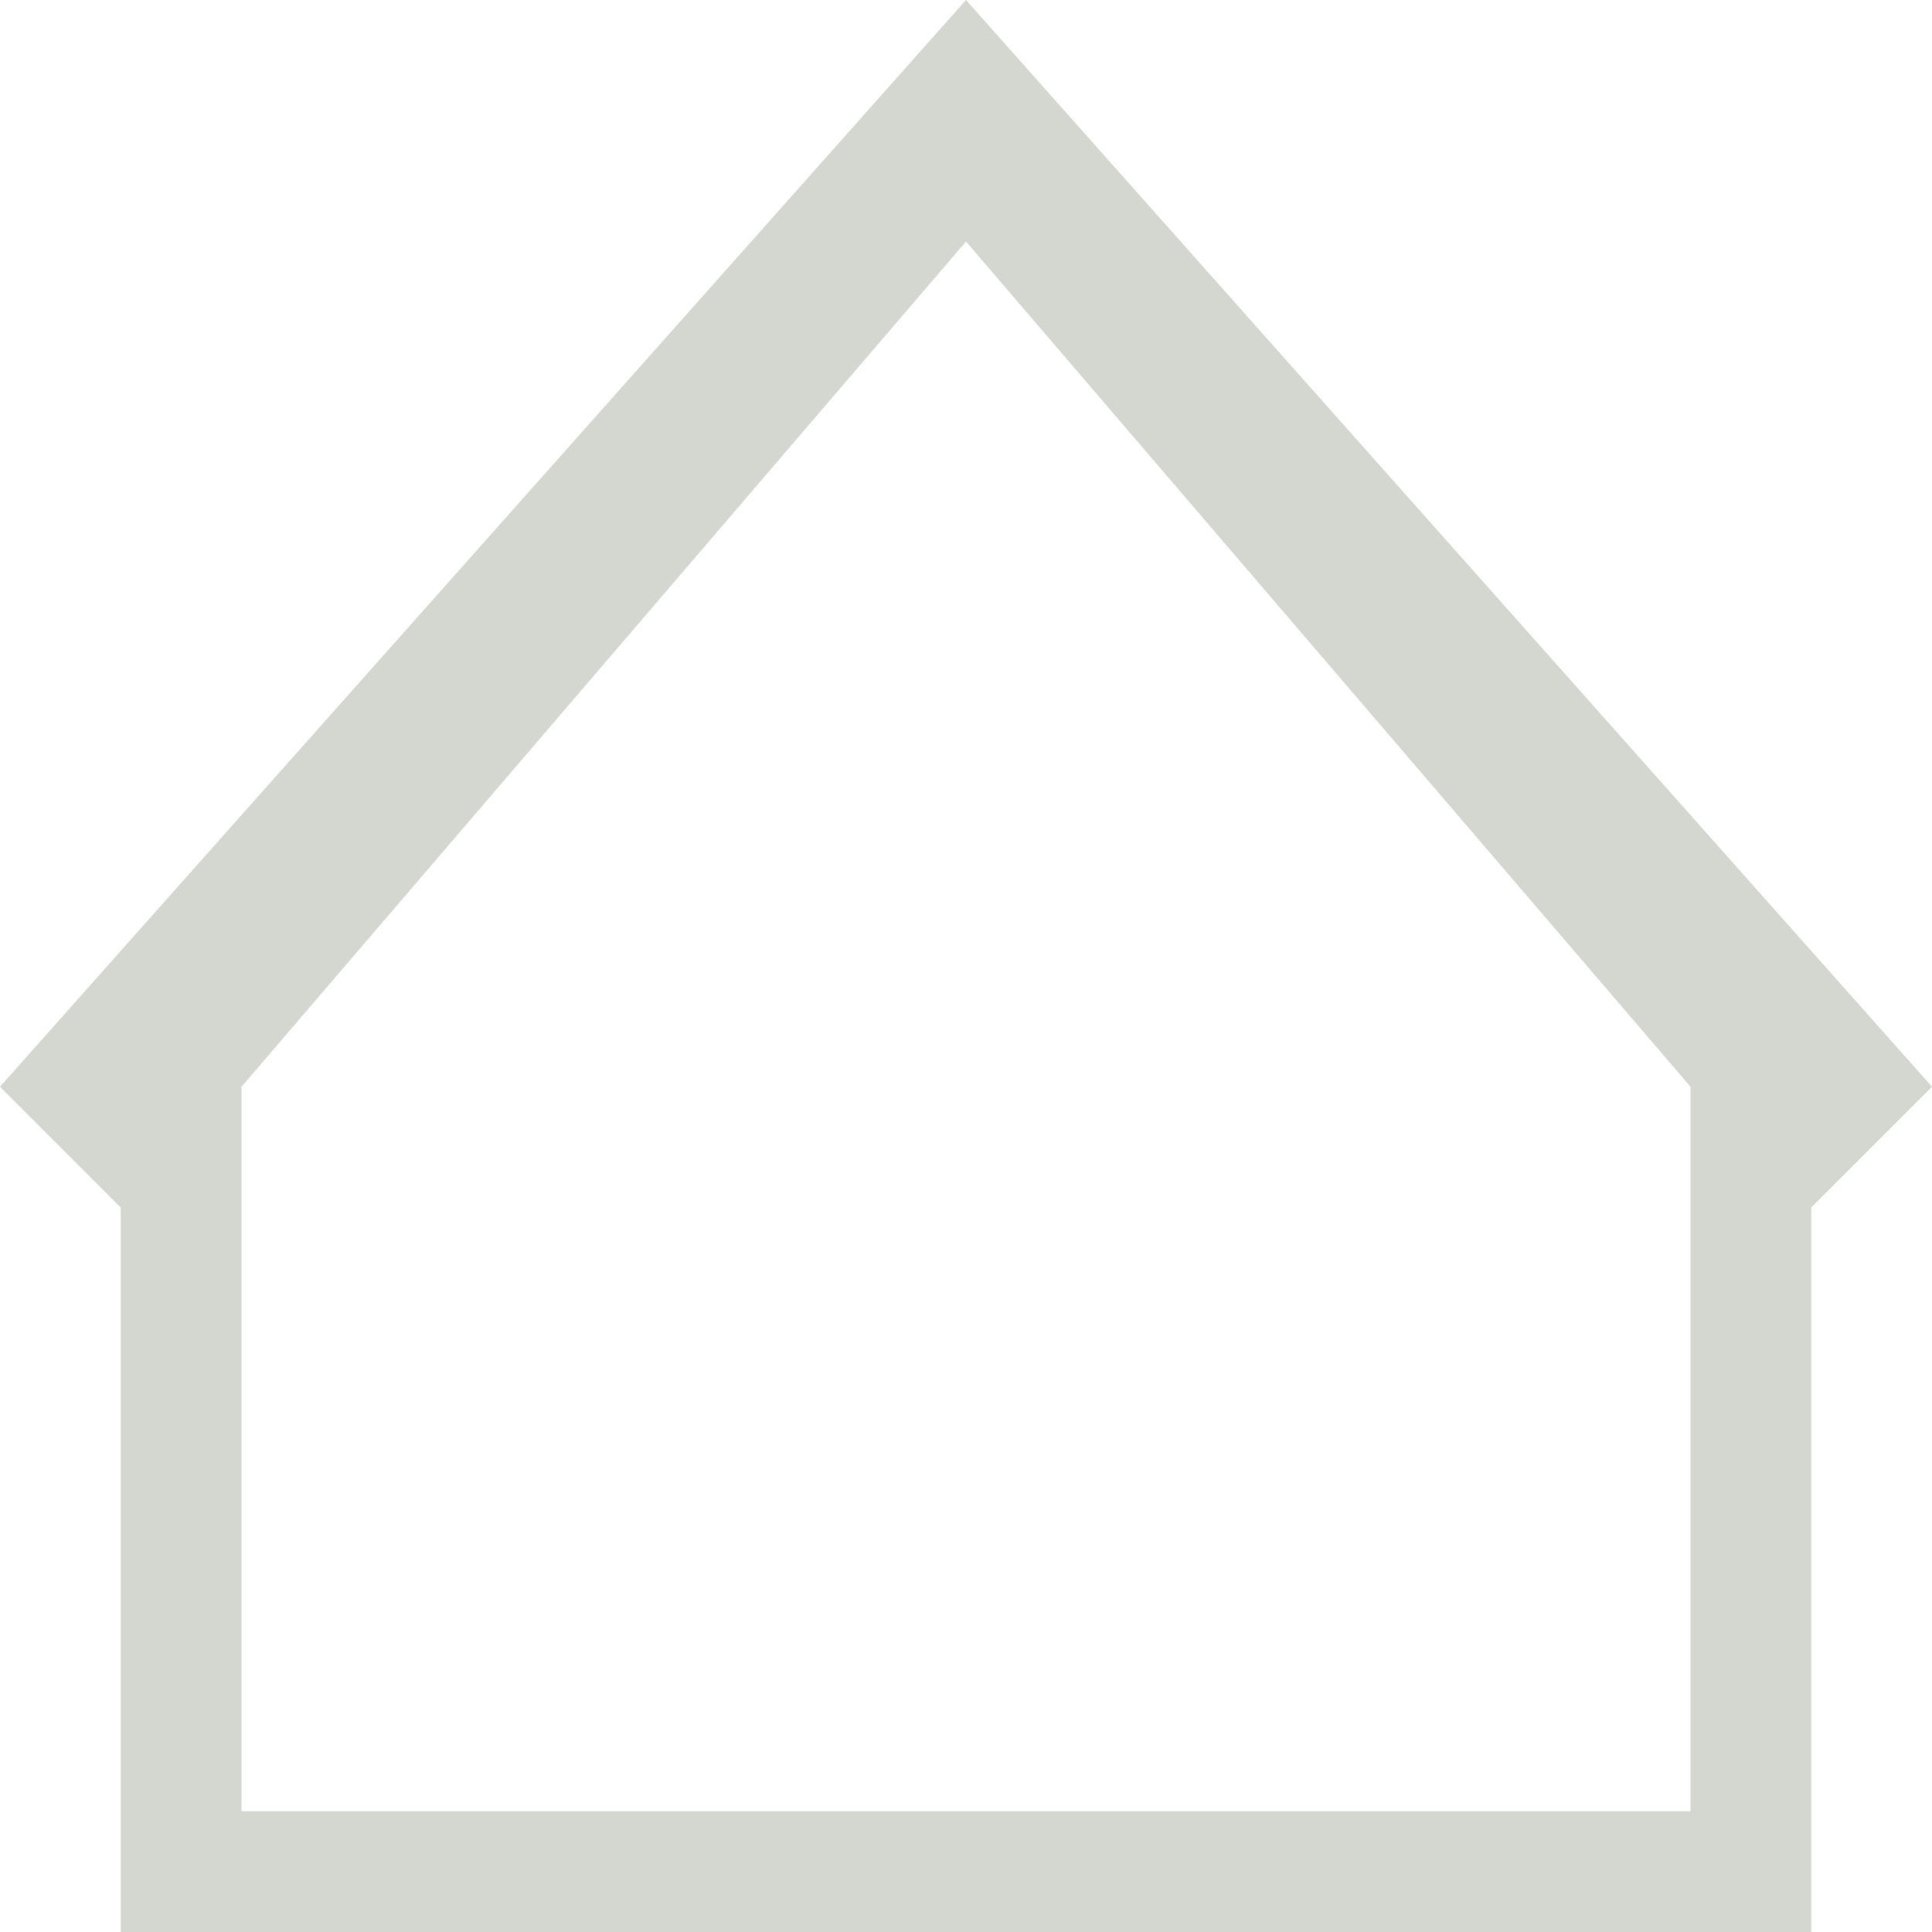
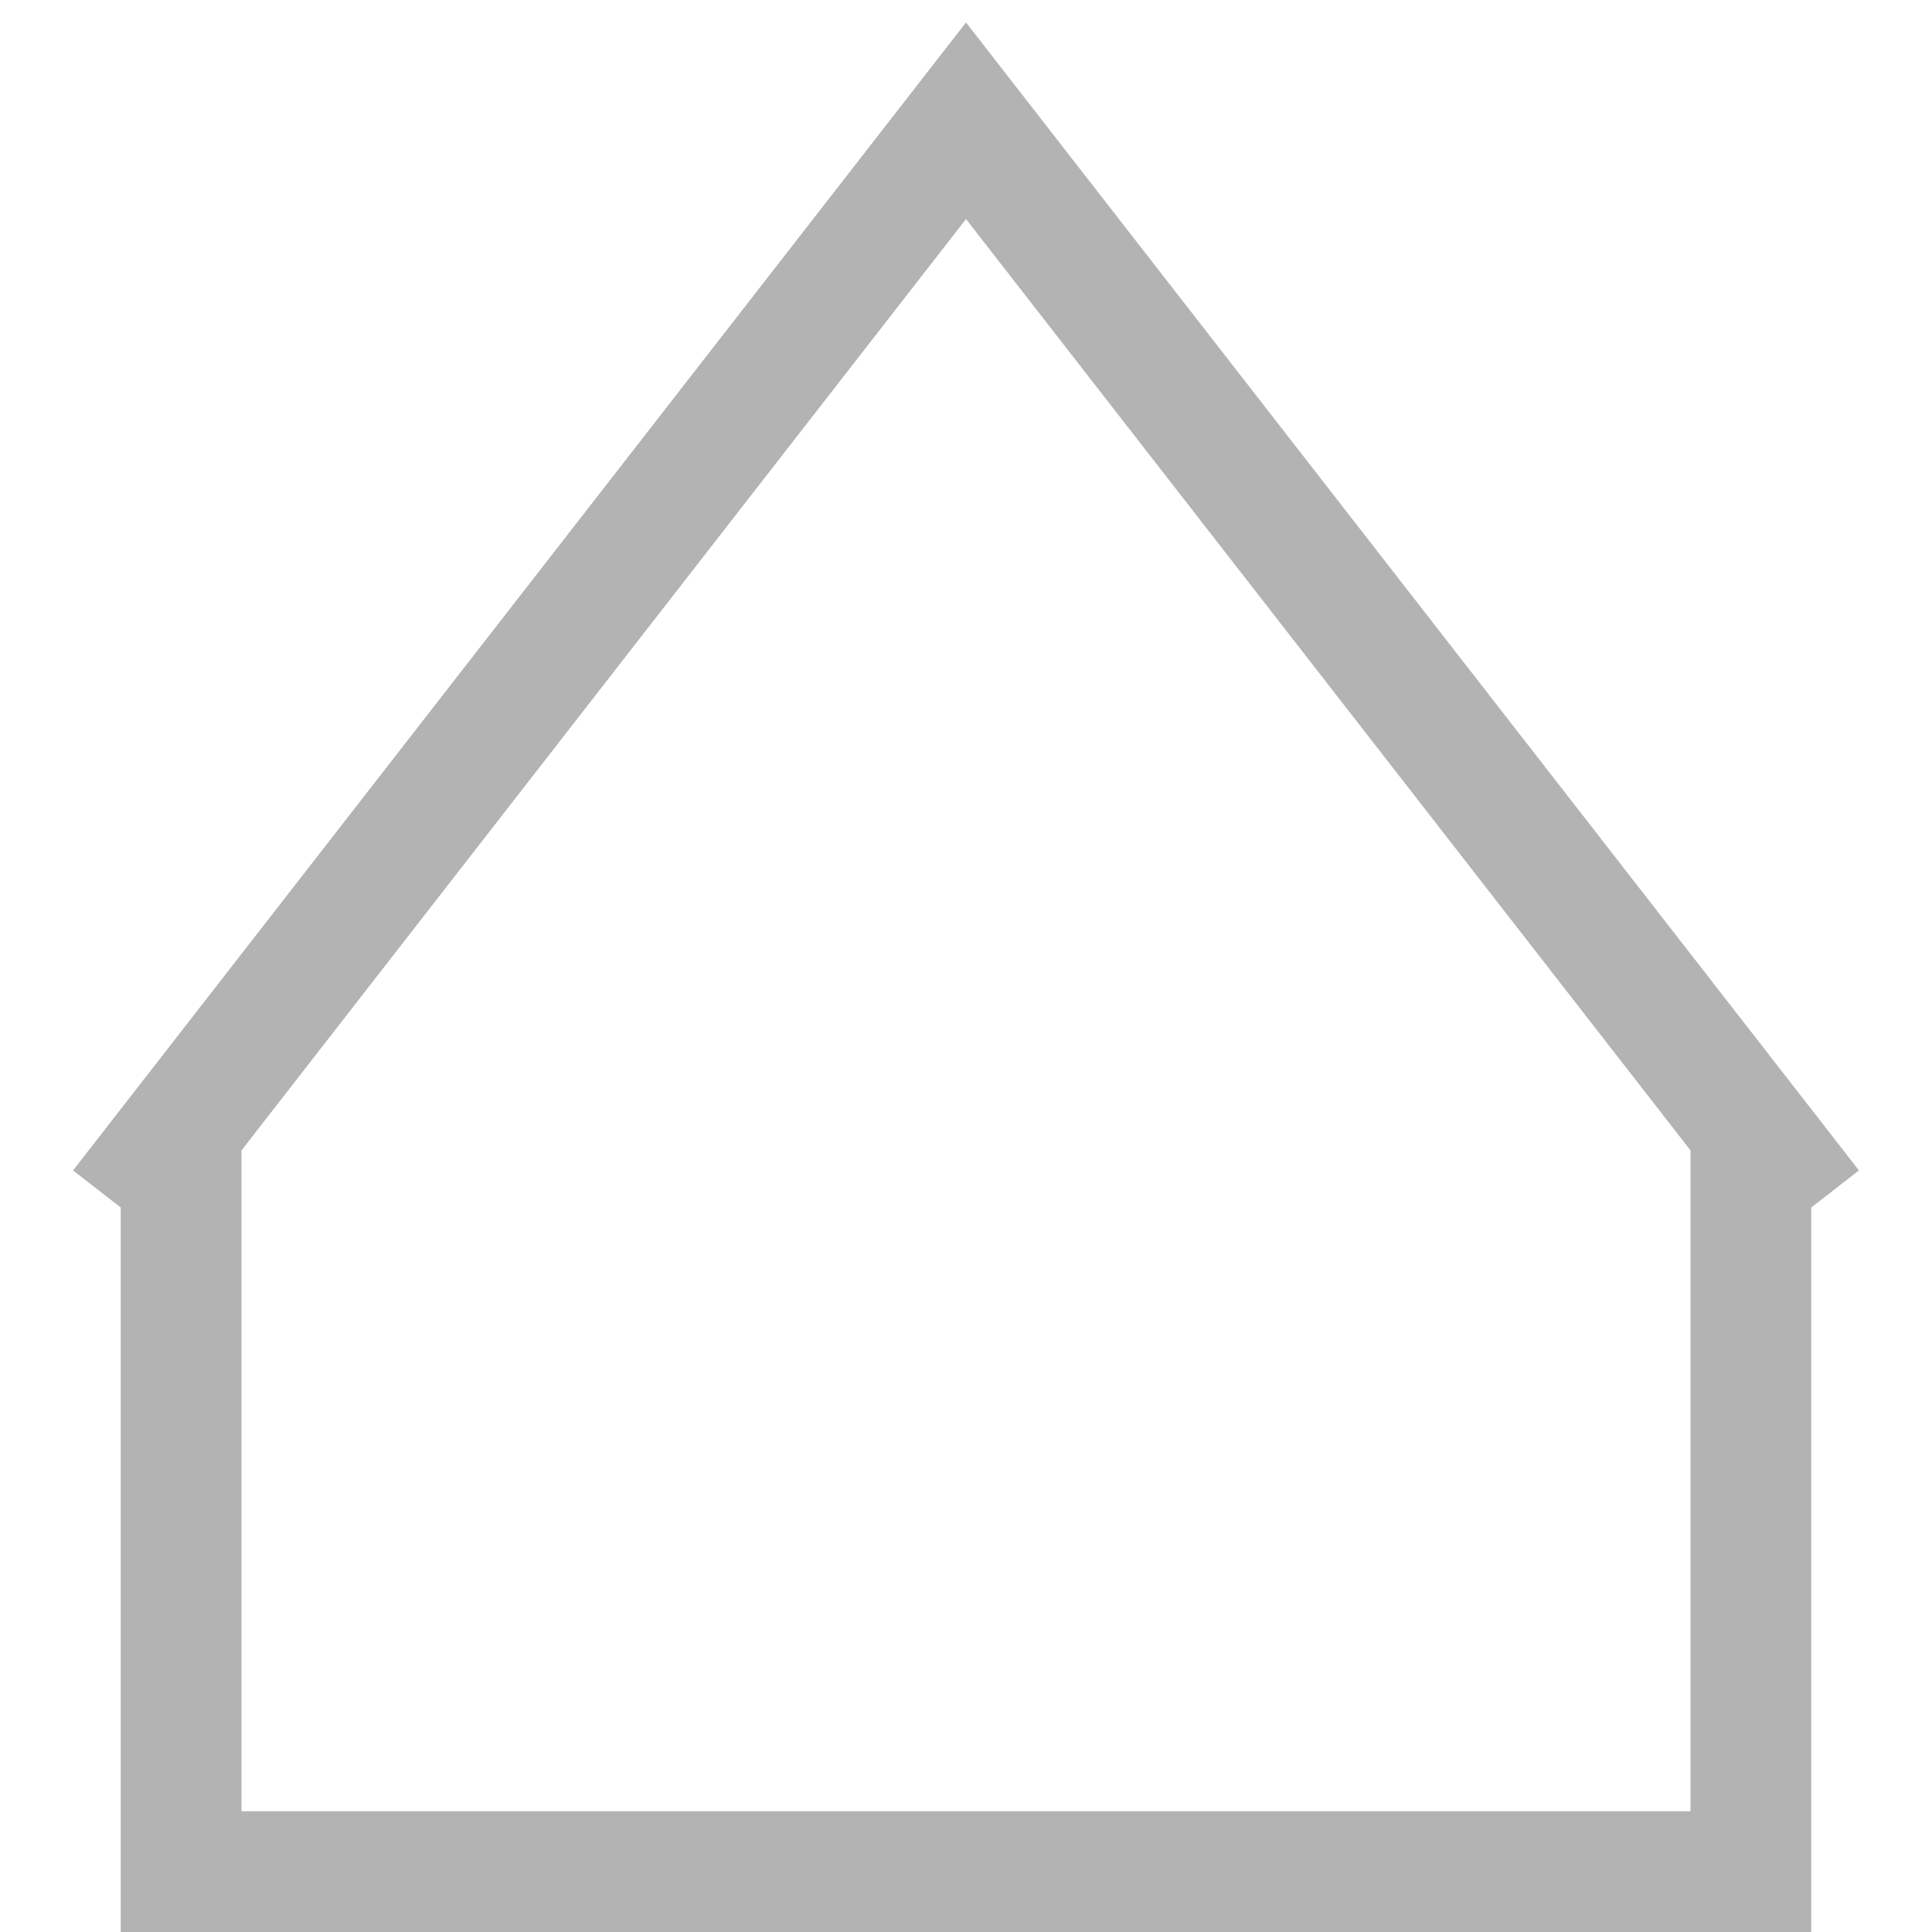
<svg xmlns="http://www.w3.org/2000/svg" version="1.1" width="16" height="16" id="svg7384">
  <defs id="defs7386" />
  <g transform="translate(-101.0002,-217)" id="layer10" />
  <g transform="translate(-101.0002,-217)" id="layer11" />
  <g transform="translate(-101.0002,-217)" id="layer13" />
  <g transform="translate(-101.0002,-217)" id="layer14" />
  <g transform="translate(-101.0002,-217)" id="layer15" style="display:inline" />
  <g transform="translate(-101.0002,-217)" id="g71291" style="display:inline" />
  <g transform="translate(-101.0002,-217)" id="g4953" style="display:inline" />
  <g transform="translate(-101.0002,-217)" id="layer12" style="display:inline" />
  <g style="display:inline" id="g3791" transform="translate(-101.0002,-217)" />
-   <path style="fill:#d3d7cf;stroke:none;stroke-width:1px;stroke-linecap:butt;stroke-linejoin:miter;stroke-opacity:1" d="M 8 0 L 0 9 L 1 10 L 1 16 L 15 16 L 15 10 L 16 9 L 8 0 z M 8 2 L 14 9 L 14 15 L 2 15 L 2 9 L 8 2 z " id="path3030" />
+   <path id="rect59" style="opacity:1;fill:#b3b3b3;fill-opacity:1;stroke:none;stroke-width:4;stroke-linecap:round;stroke-linejoin:round;stroke-opacity:0.25" d="M 8 0.186 L 0.605 9.693 L 1 10 L 1 15 L 1 16 L 14 16 L 15 16 L 15 15 L 15 10 L 15.395 9.693 L 8 0.186 z M 8 1.814 L 14 9.527 L 14 15 L 2 15 L 2 9.527 L 8 1.814 z " />
</svg>
